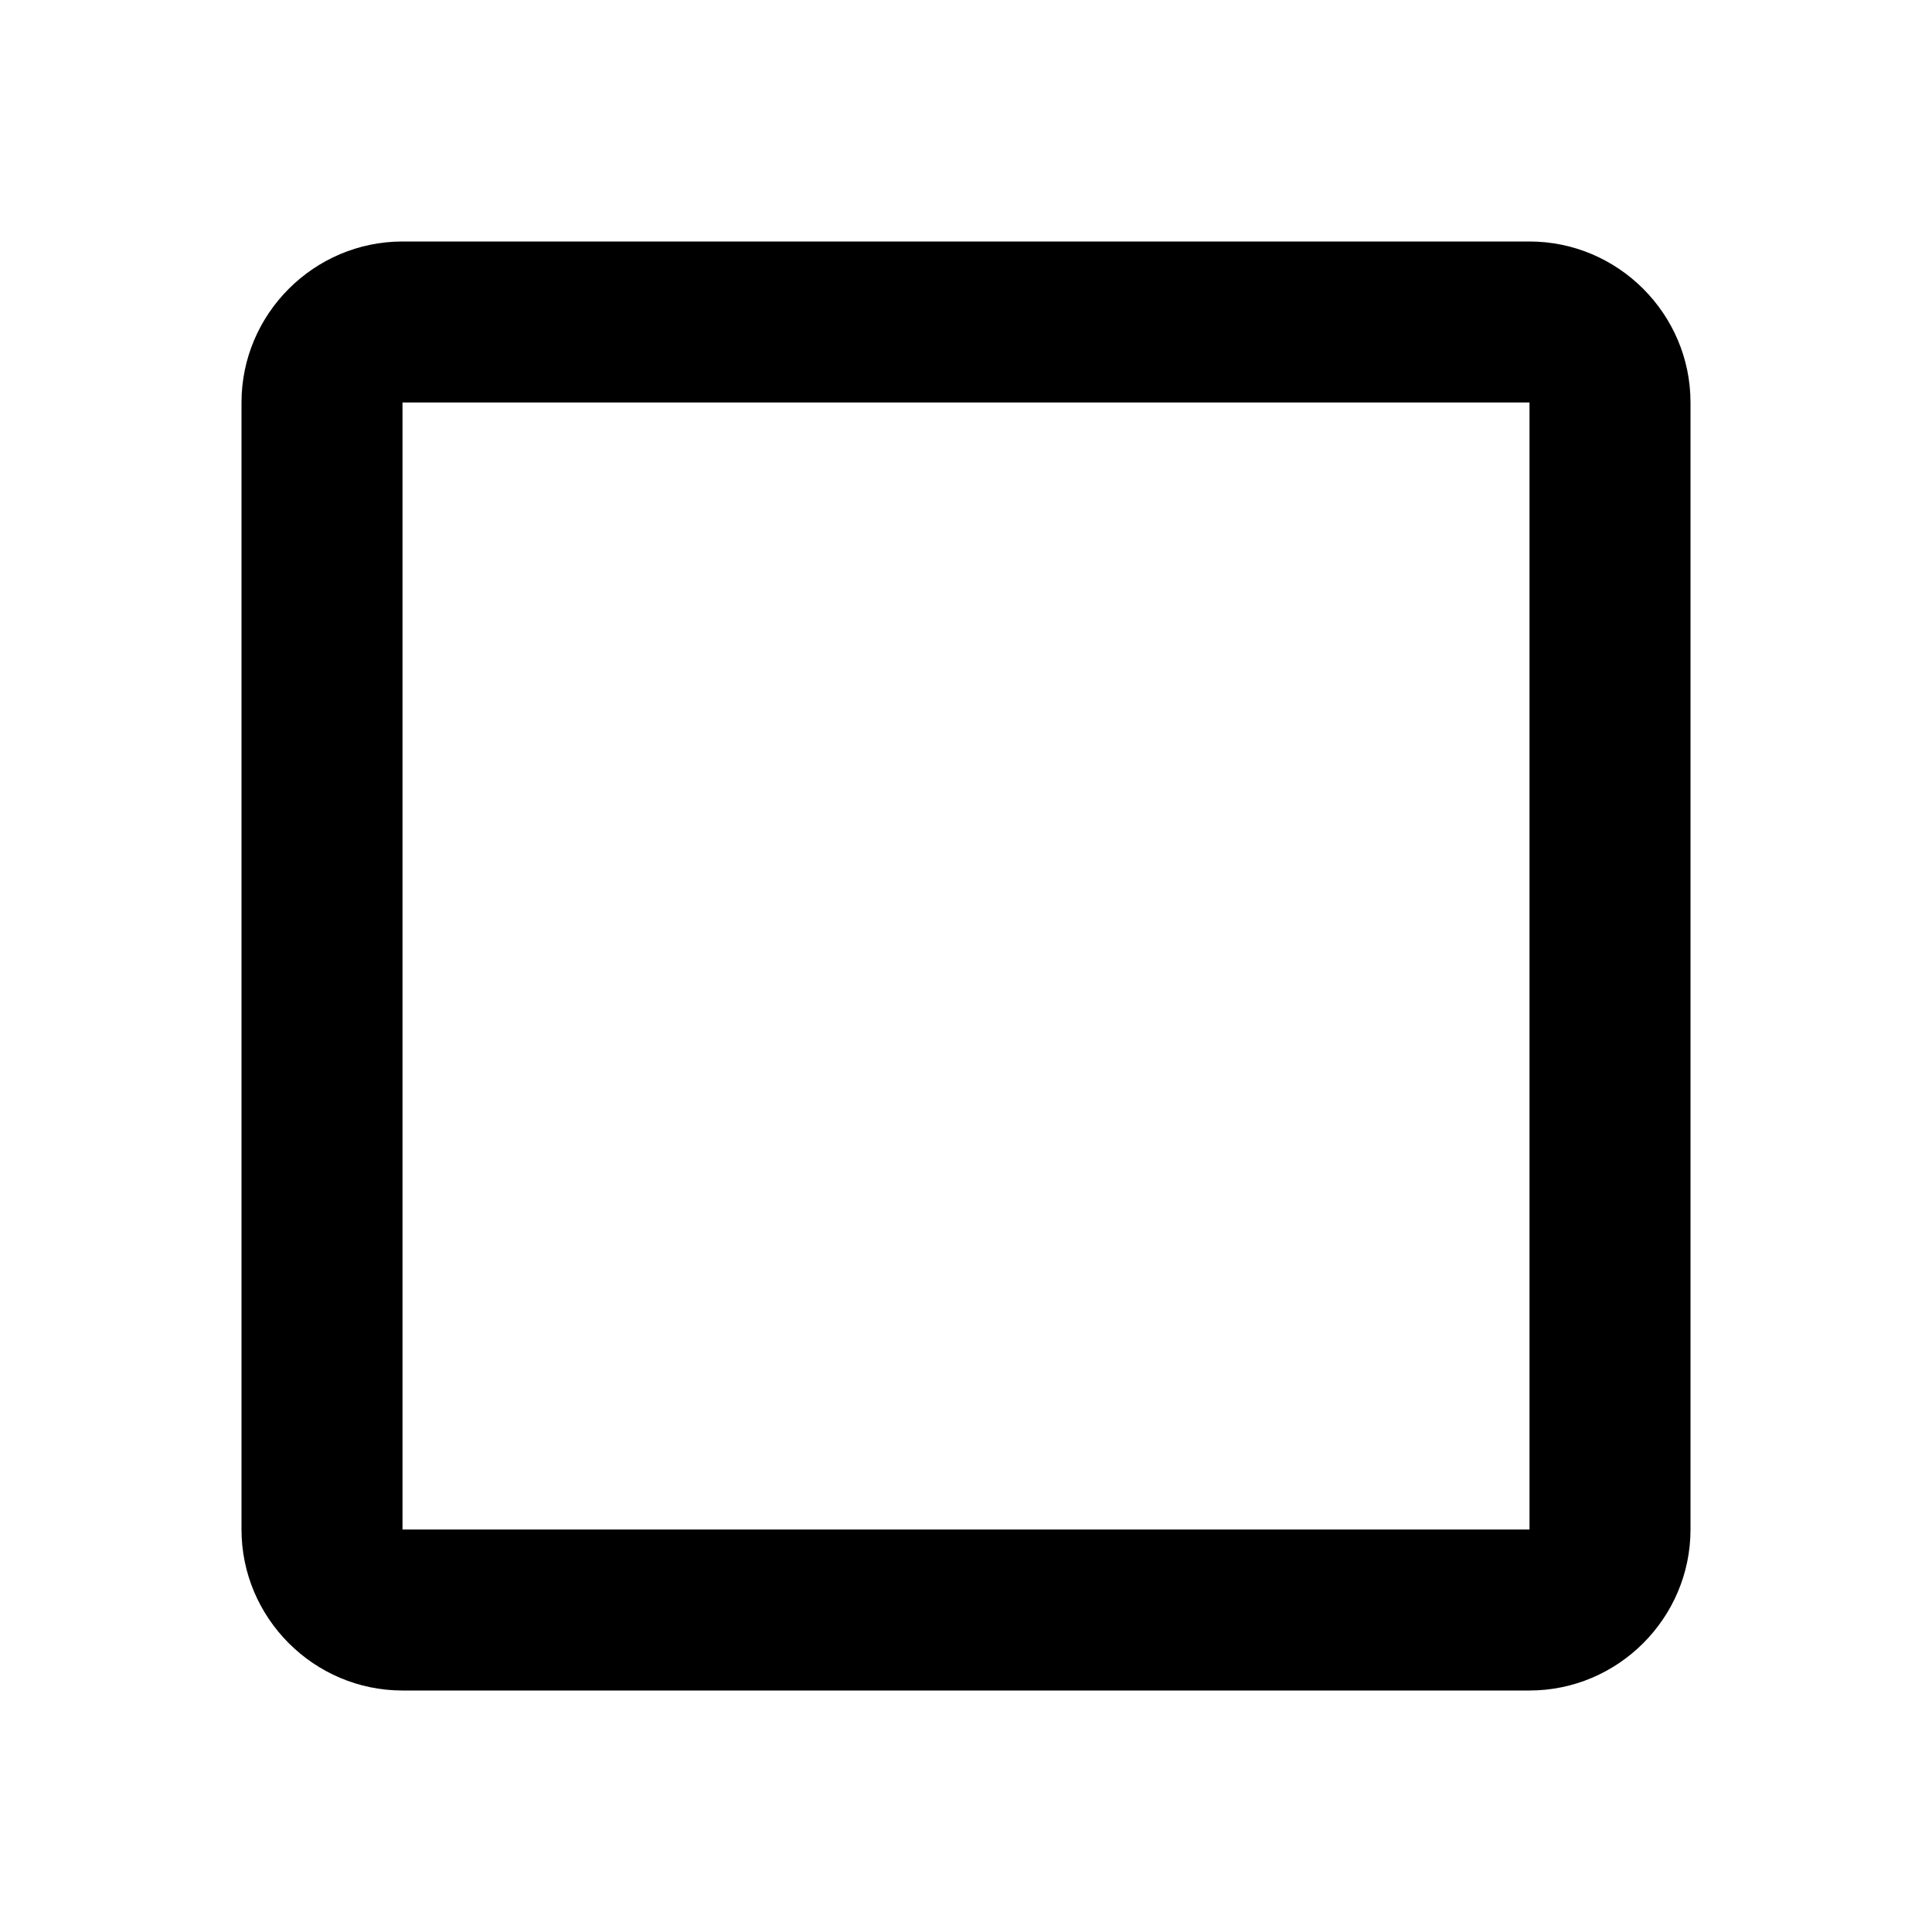
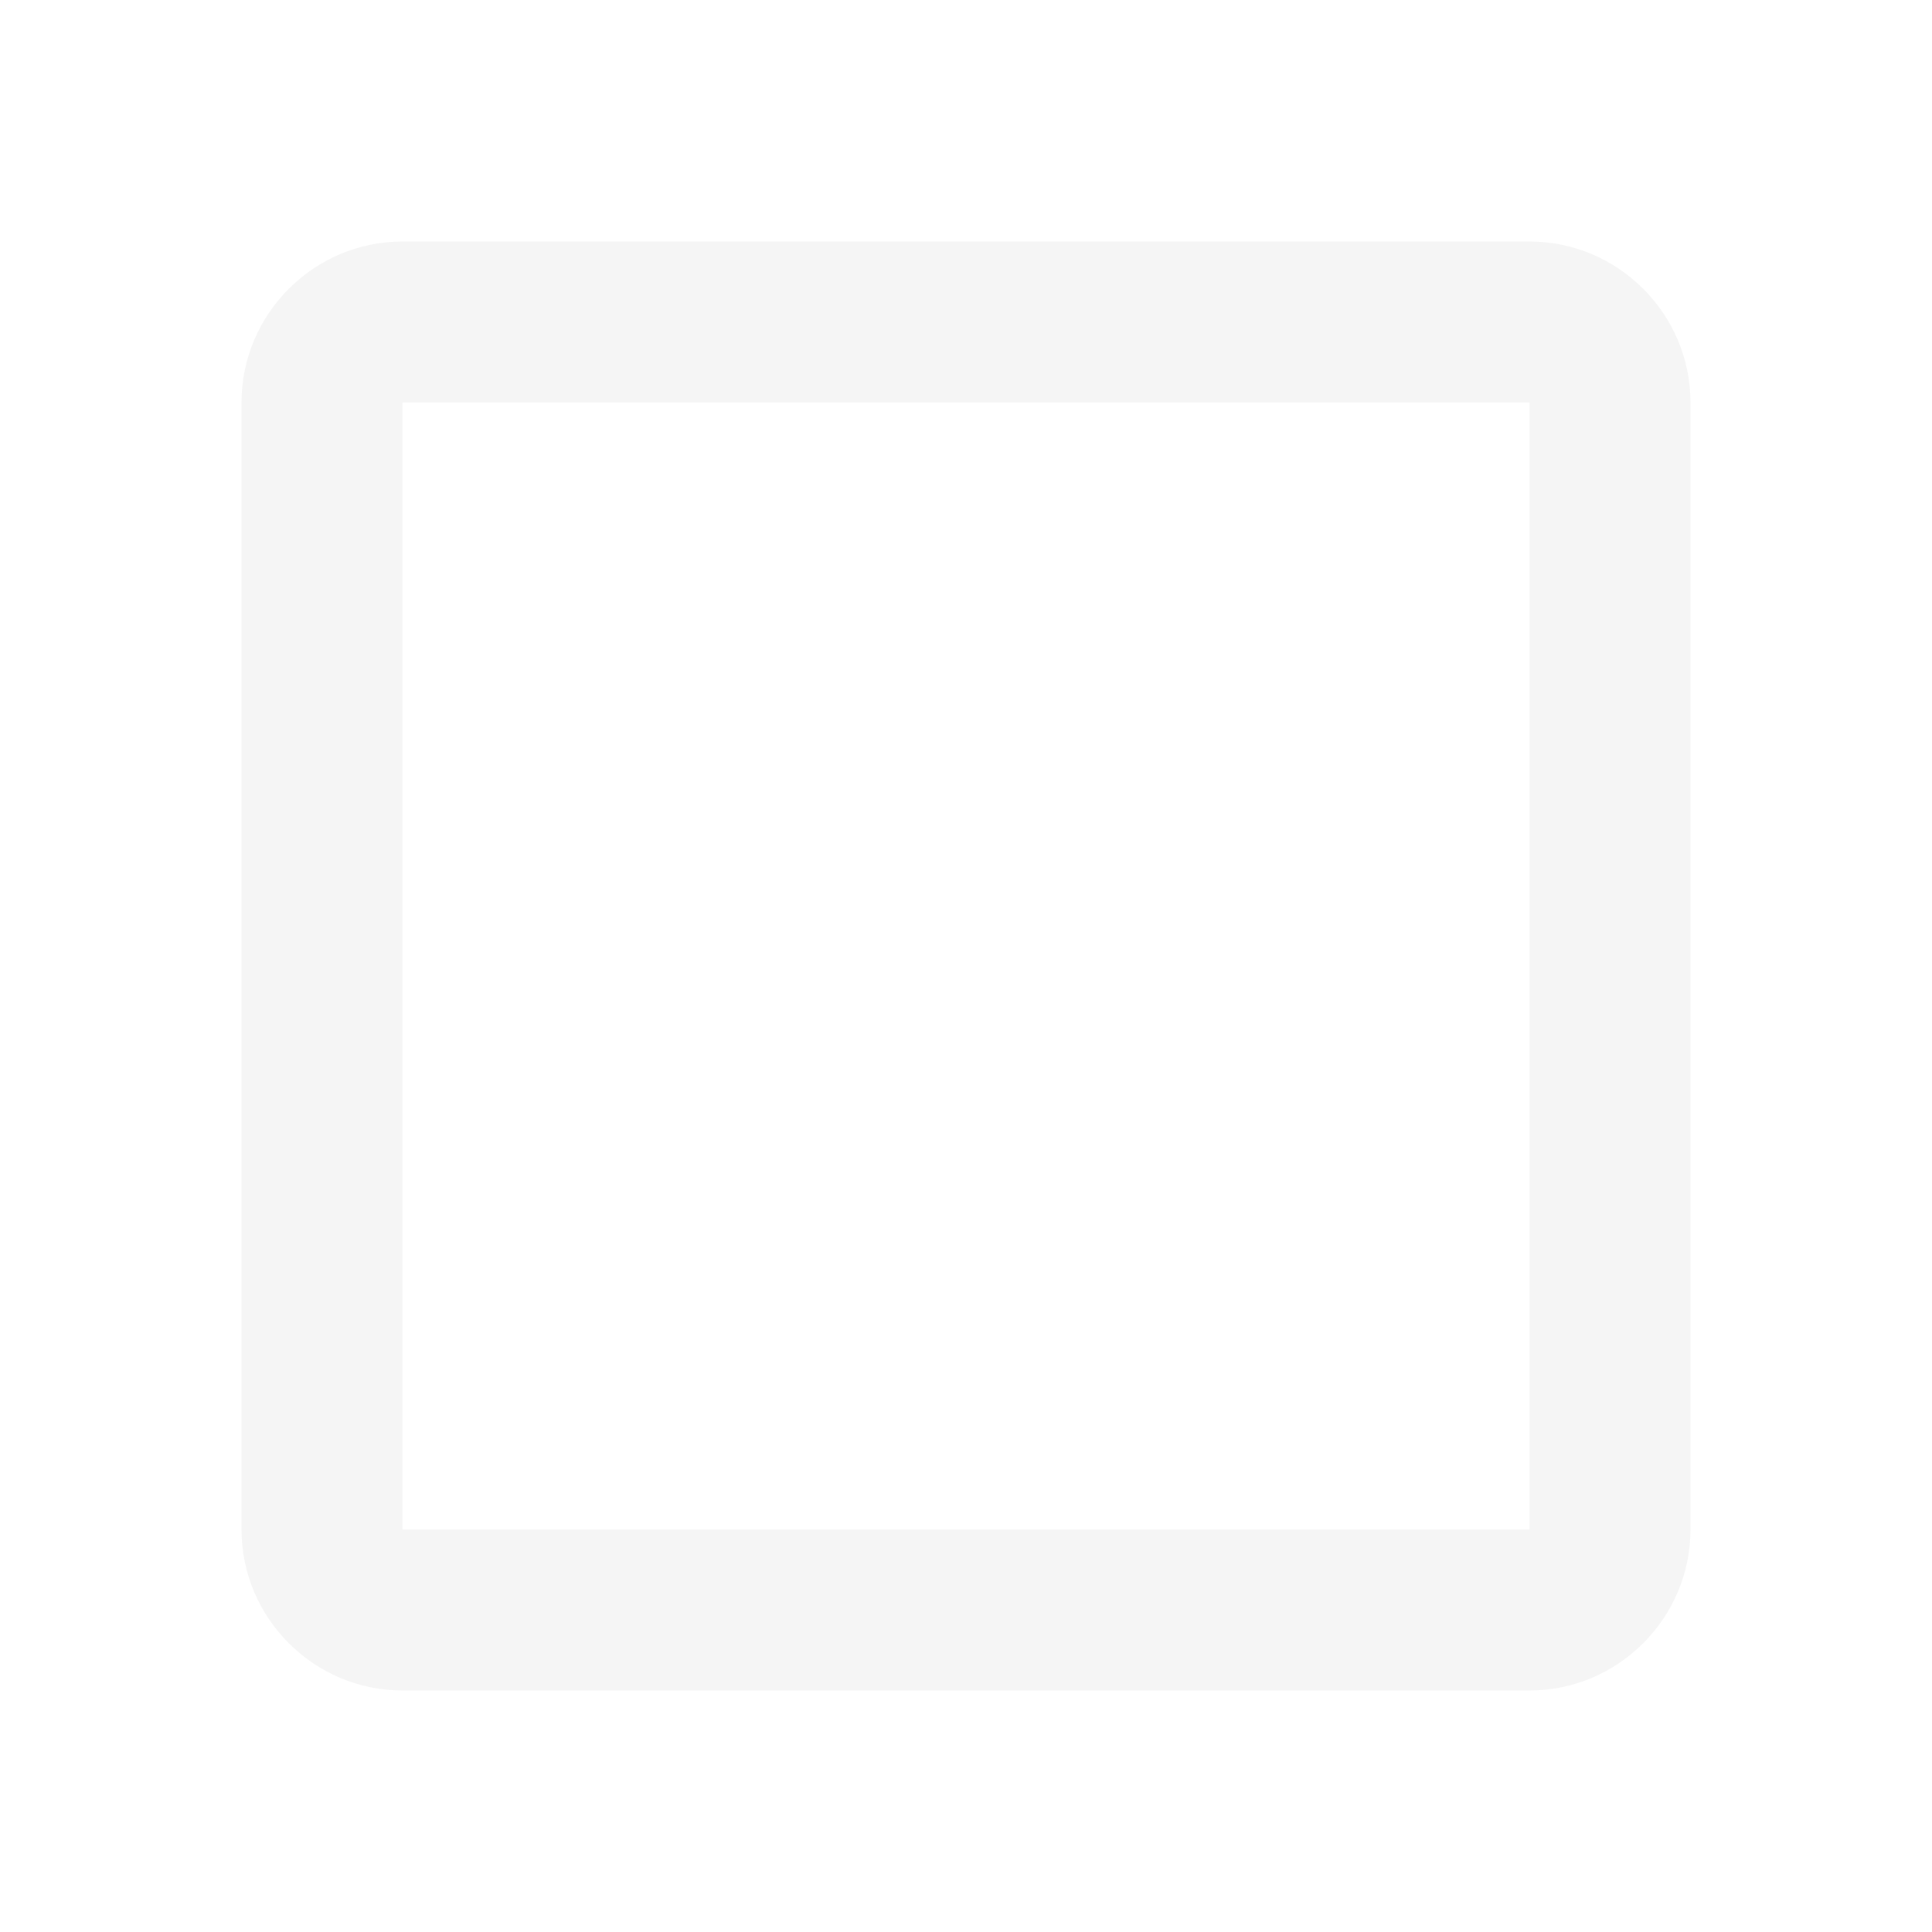
- <svg xmlns="http://www.w3.org/2000/svg" height="48px" viewBox="0 0 24 24" width="48px" fill="#000000">
+ <svg xmlns="http://www.w3.org/2000/svg" height="48px" viewBox="0 0 24 24" width="48px" fill="#f5f5f5">
  <path d="M0 0h24v24H0z" fill="none" />
  <path d="M19 3H5c-1.1 0-2 .9-2 2v14c0 1.1.9 2 2 2h14c1.1 0 2-.9 2-2V5c0-1.1-.9-2-2-2zm0 16H5V5h14v14z" />
</svg>
